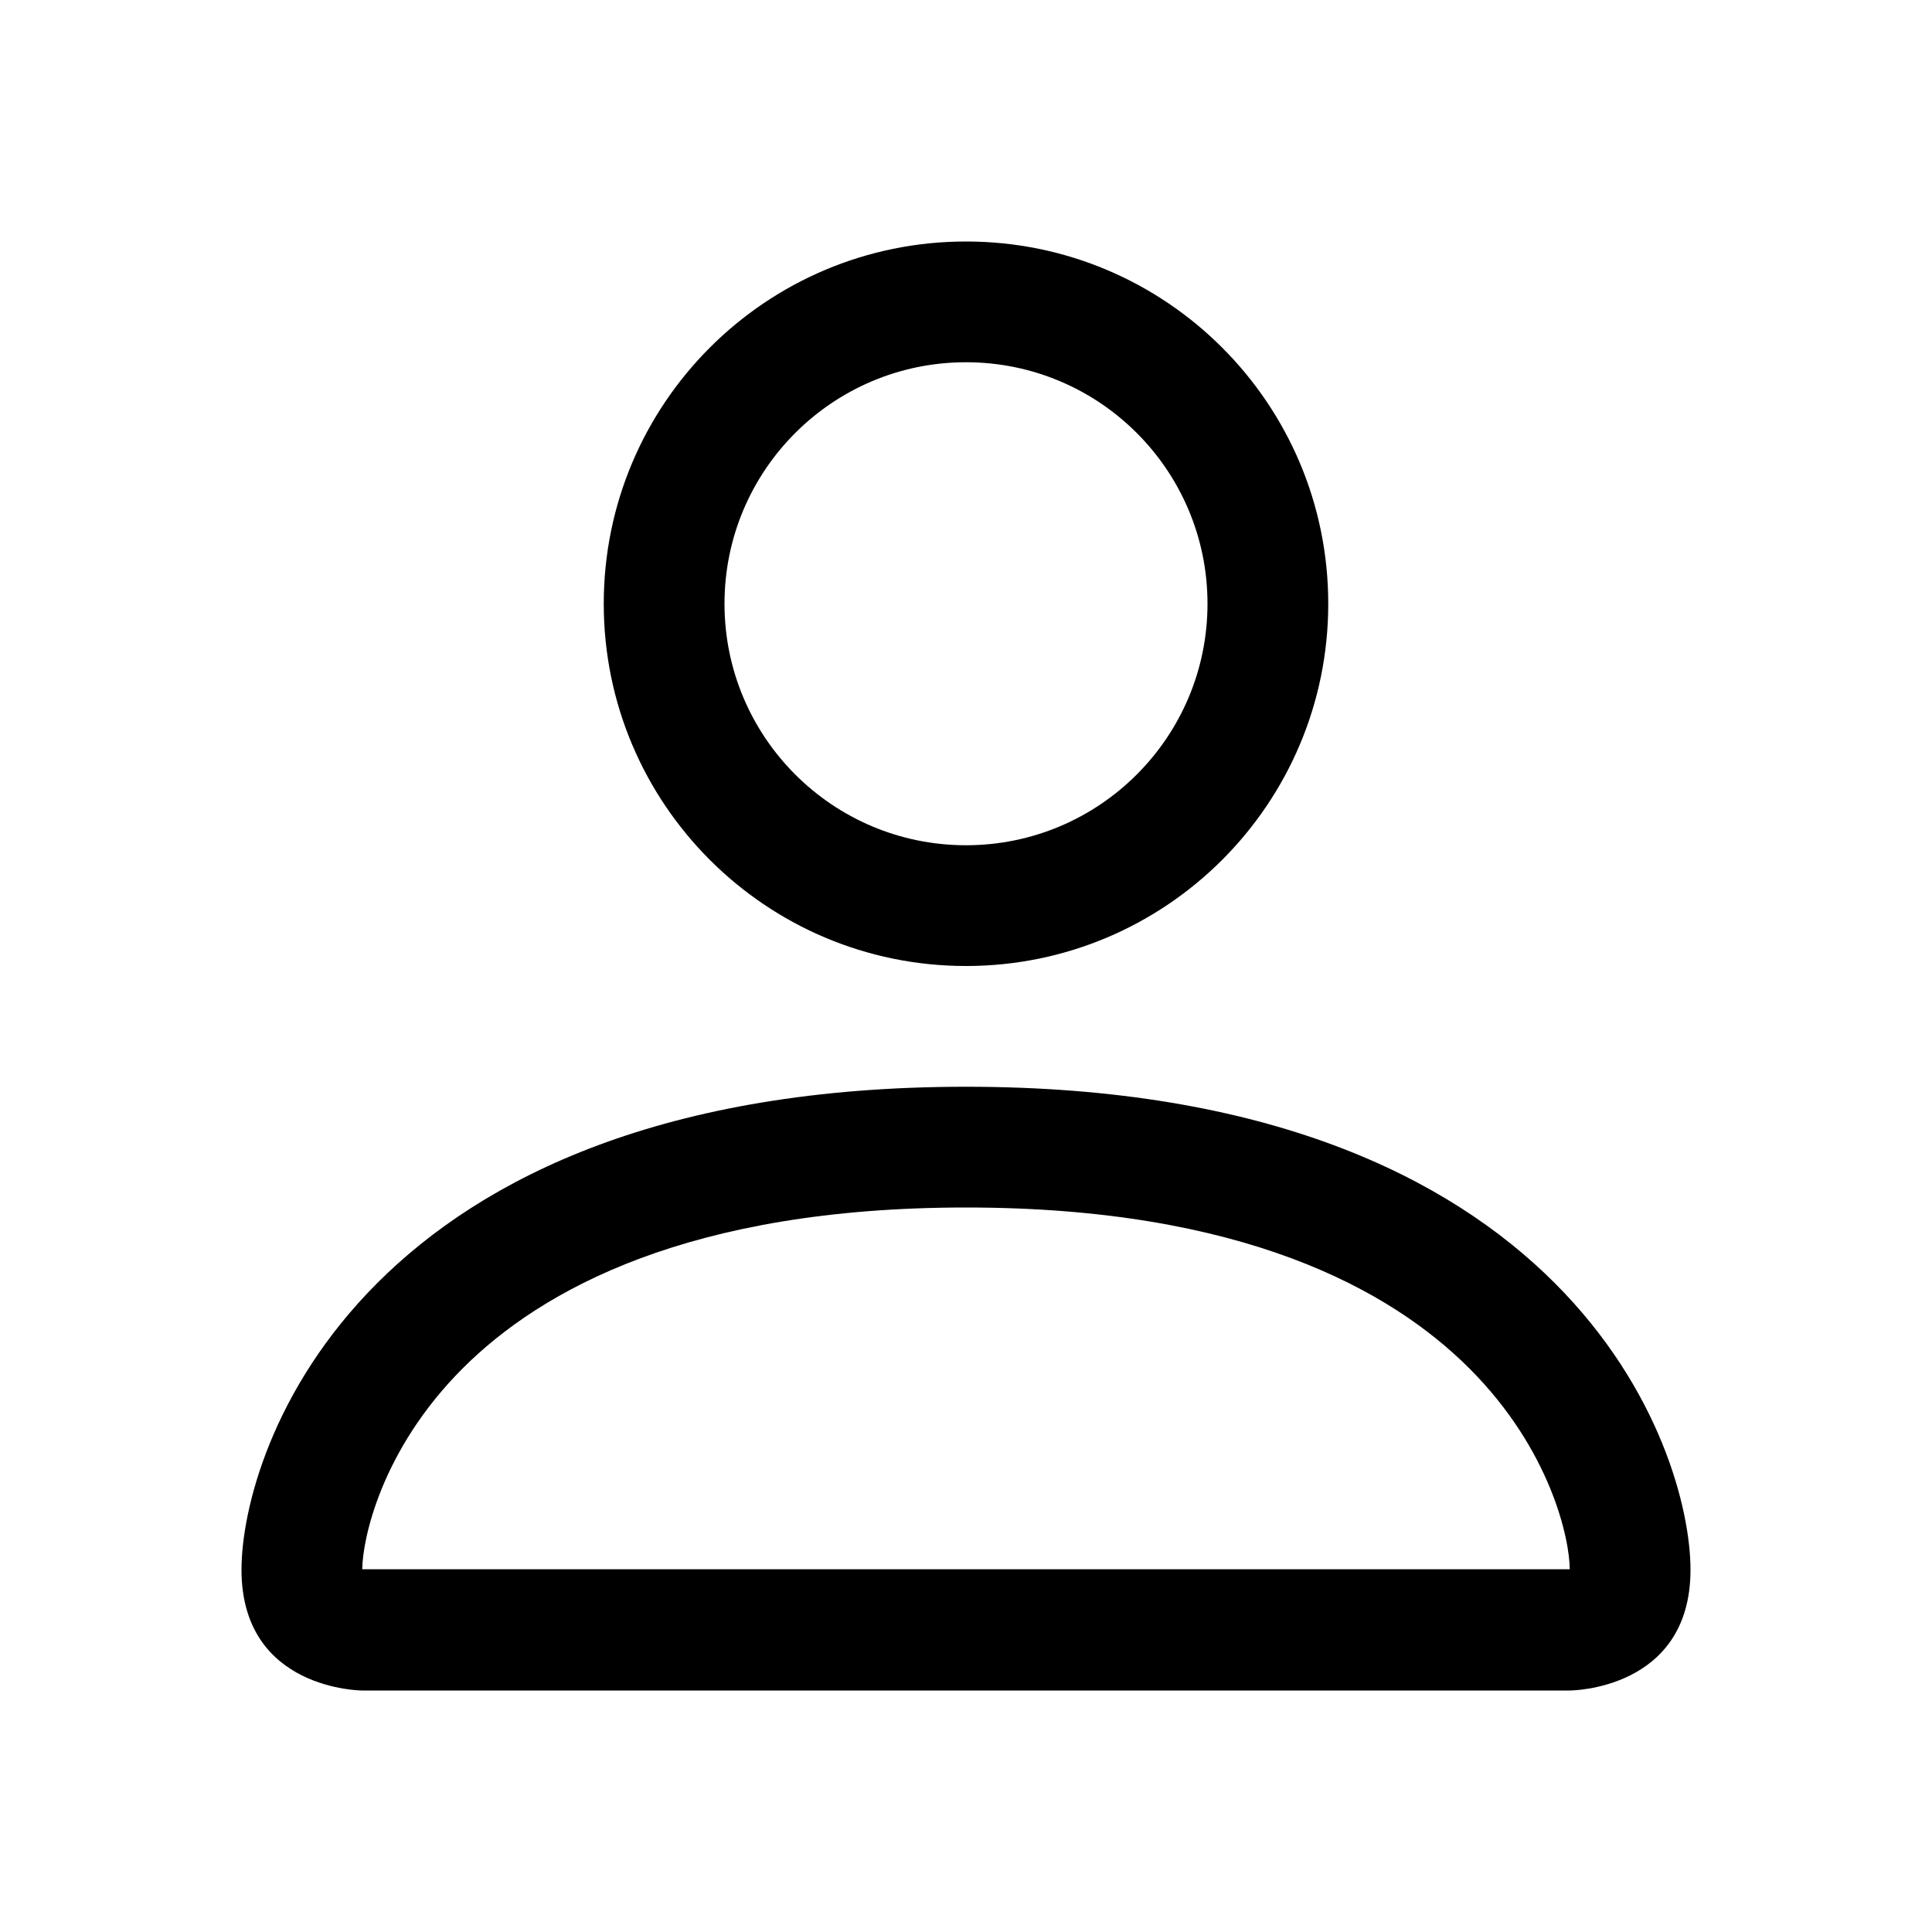
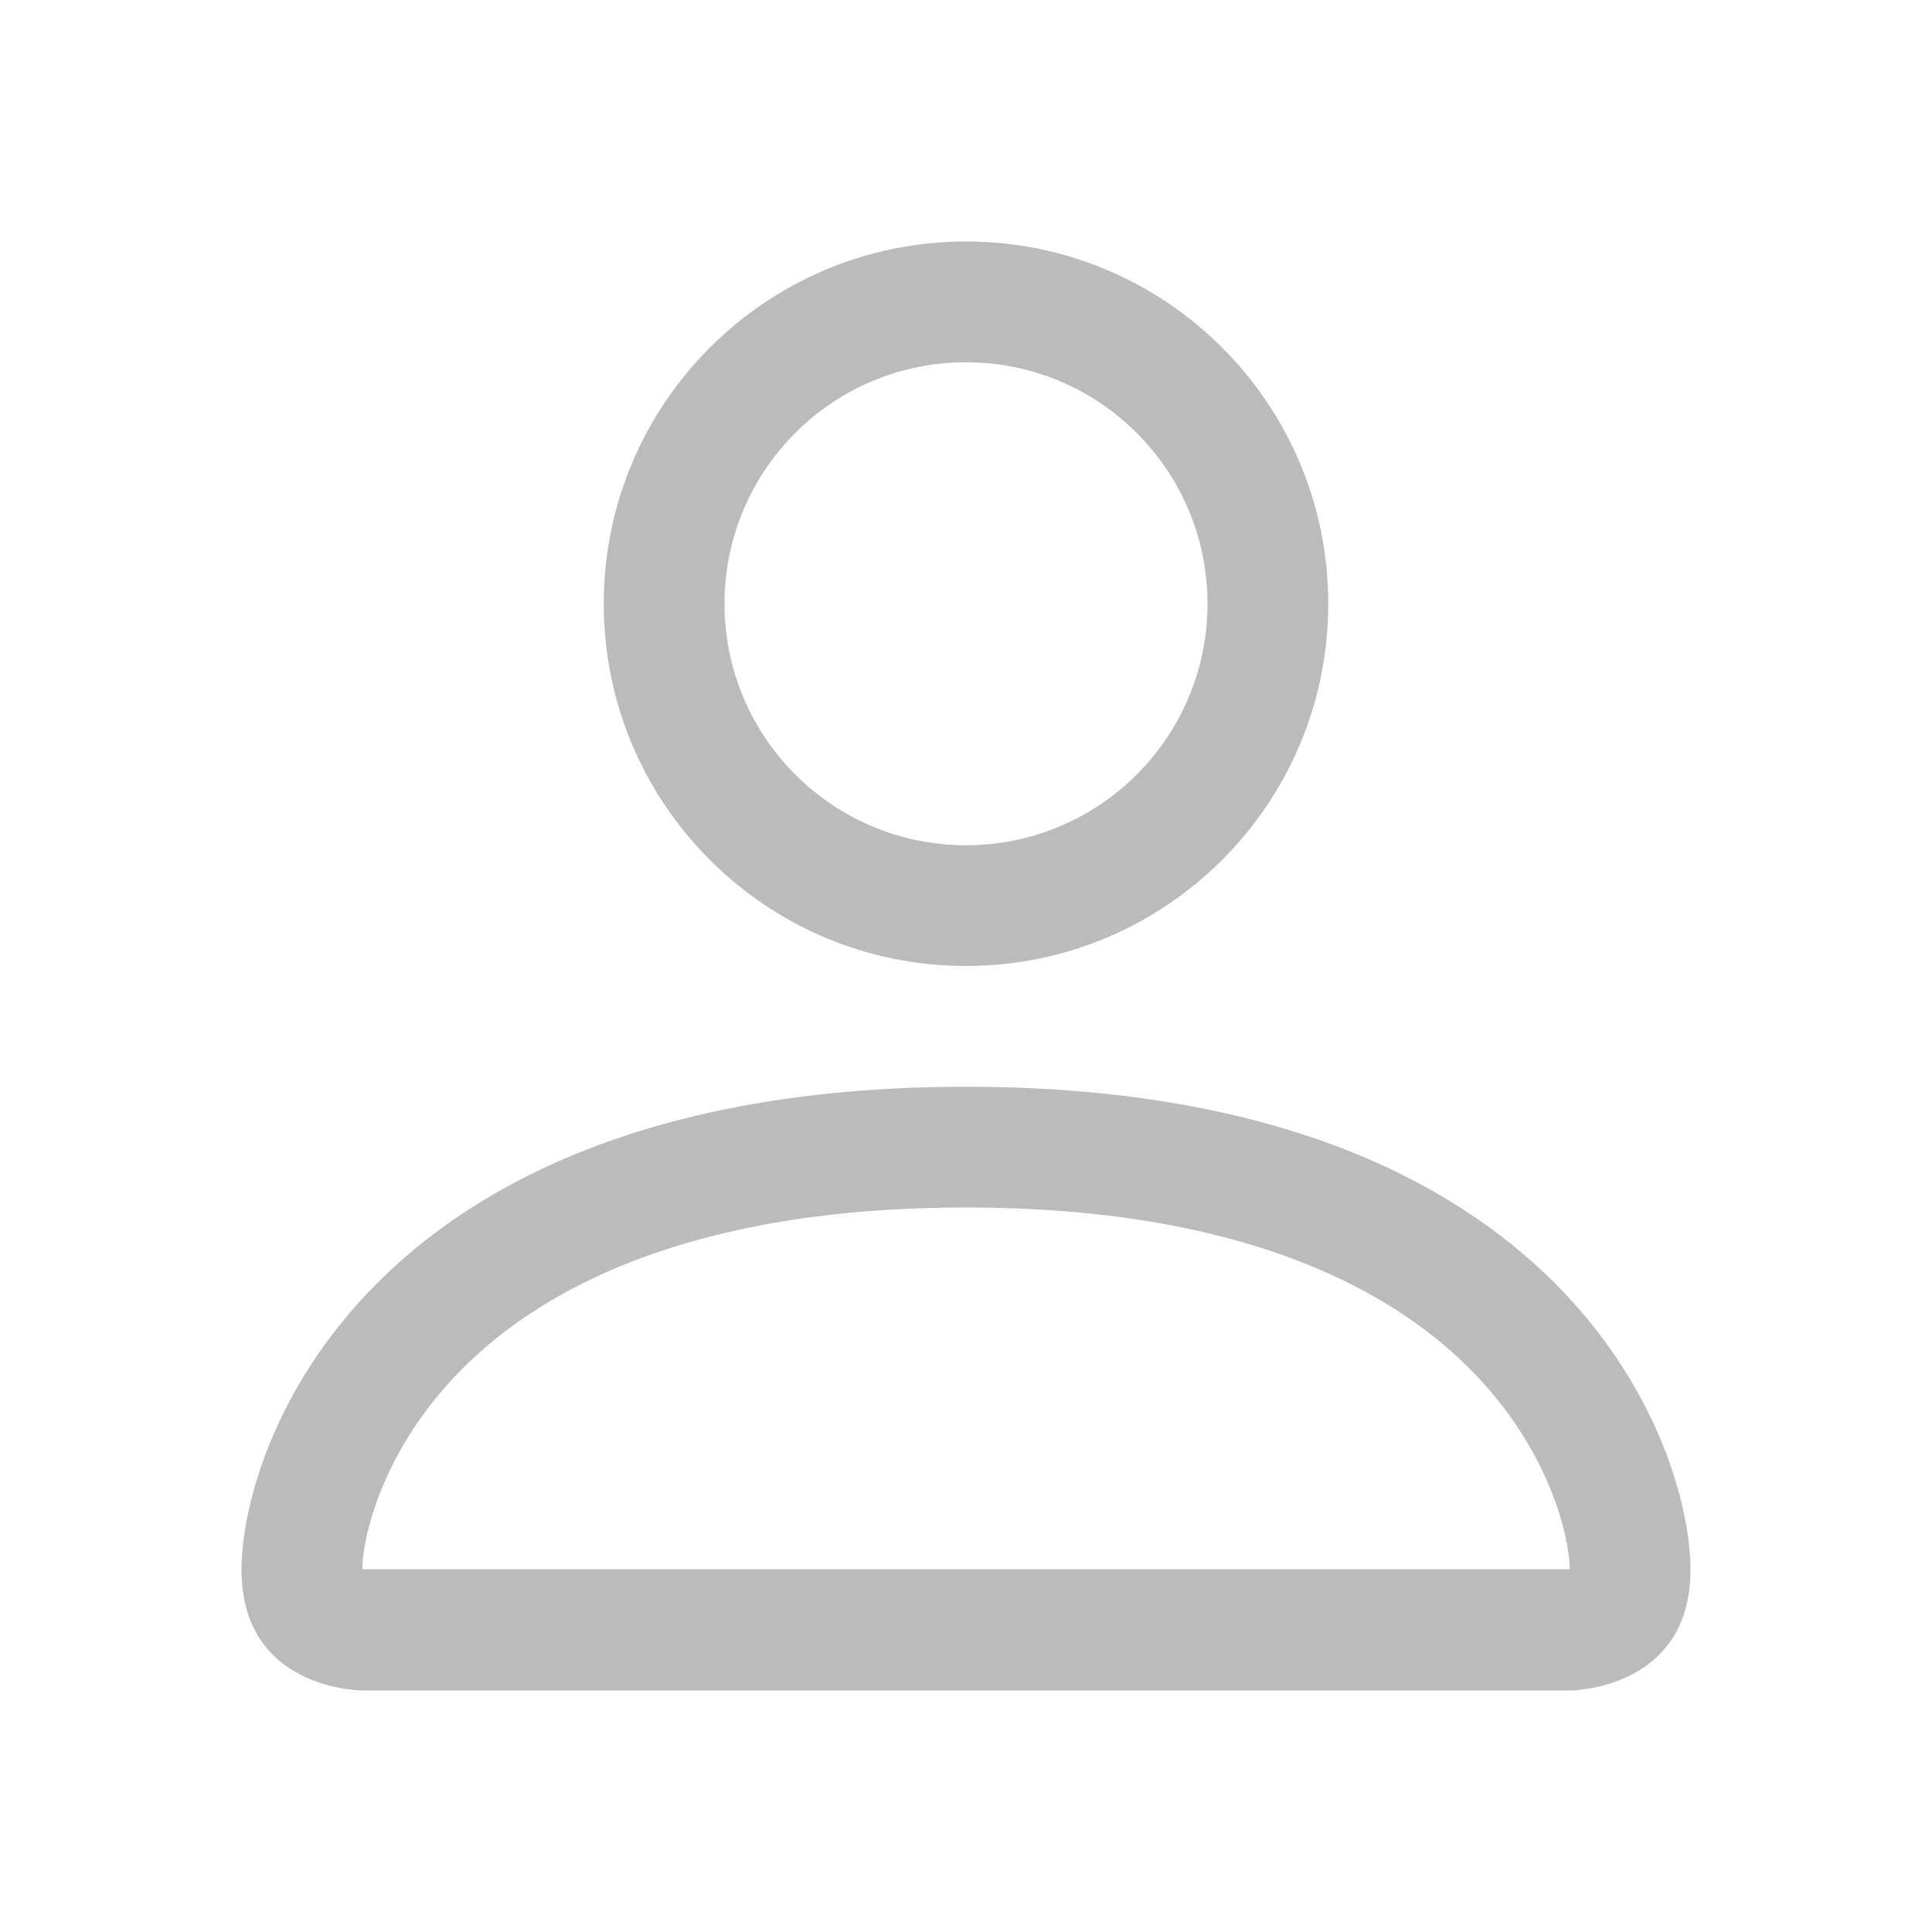
<svg xmlns="http://www.w3.org/2000/svg" width="16" height="16" fill="currentColor" class="bi bi-person" viewBox="0 0 16 16">
-   <path d="M8 8a3 3 0 1 0 0-6 3 3 0 0 0 0 6zm2-3a2 2 0 1 1-4 0 2 2 0 0 1 4 0zm4 8c0 1-1 1-1 1H3s-1 0-1-1 1-4 6-4 6 3 6 4zm-1-.004c-.001-.246-.154-.986-.832-1.664C11.516 10.68 10.289 10 8 10c-2.29 0-3.516.68-4.168 1.332-.678.678-.83 1.418-.832 1.664h10z" />
+   <path fill="#bbb" d="M8 8a3 3 0 1 0 0-6 3 3 0 0 0 0 6zm2-3a2 2 0 1 1-4 0 2 2 0 0 1 4 0zm4 8c0 1-1 1-1 1H3s-1 0-1-1 1-4 6-4 6 3 6 4zm-1-.004c-.001-.246-.154-.986-.832-1.664C11.516 10.68 10.289 10 8 10c-2.29 0-3.516.68-4.168 1.332-.678.678-.83 1.418-.832 1.664h10z" />
</svg>
